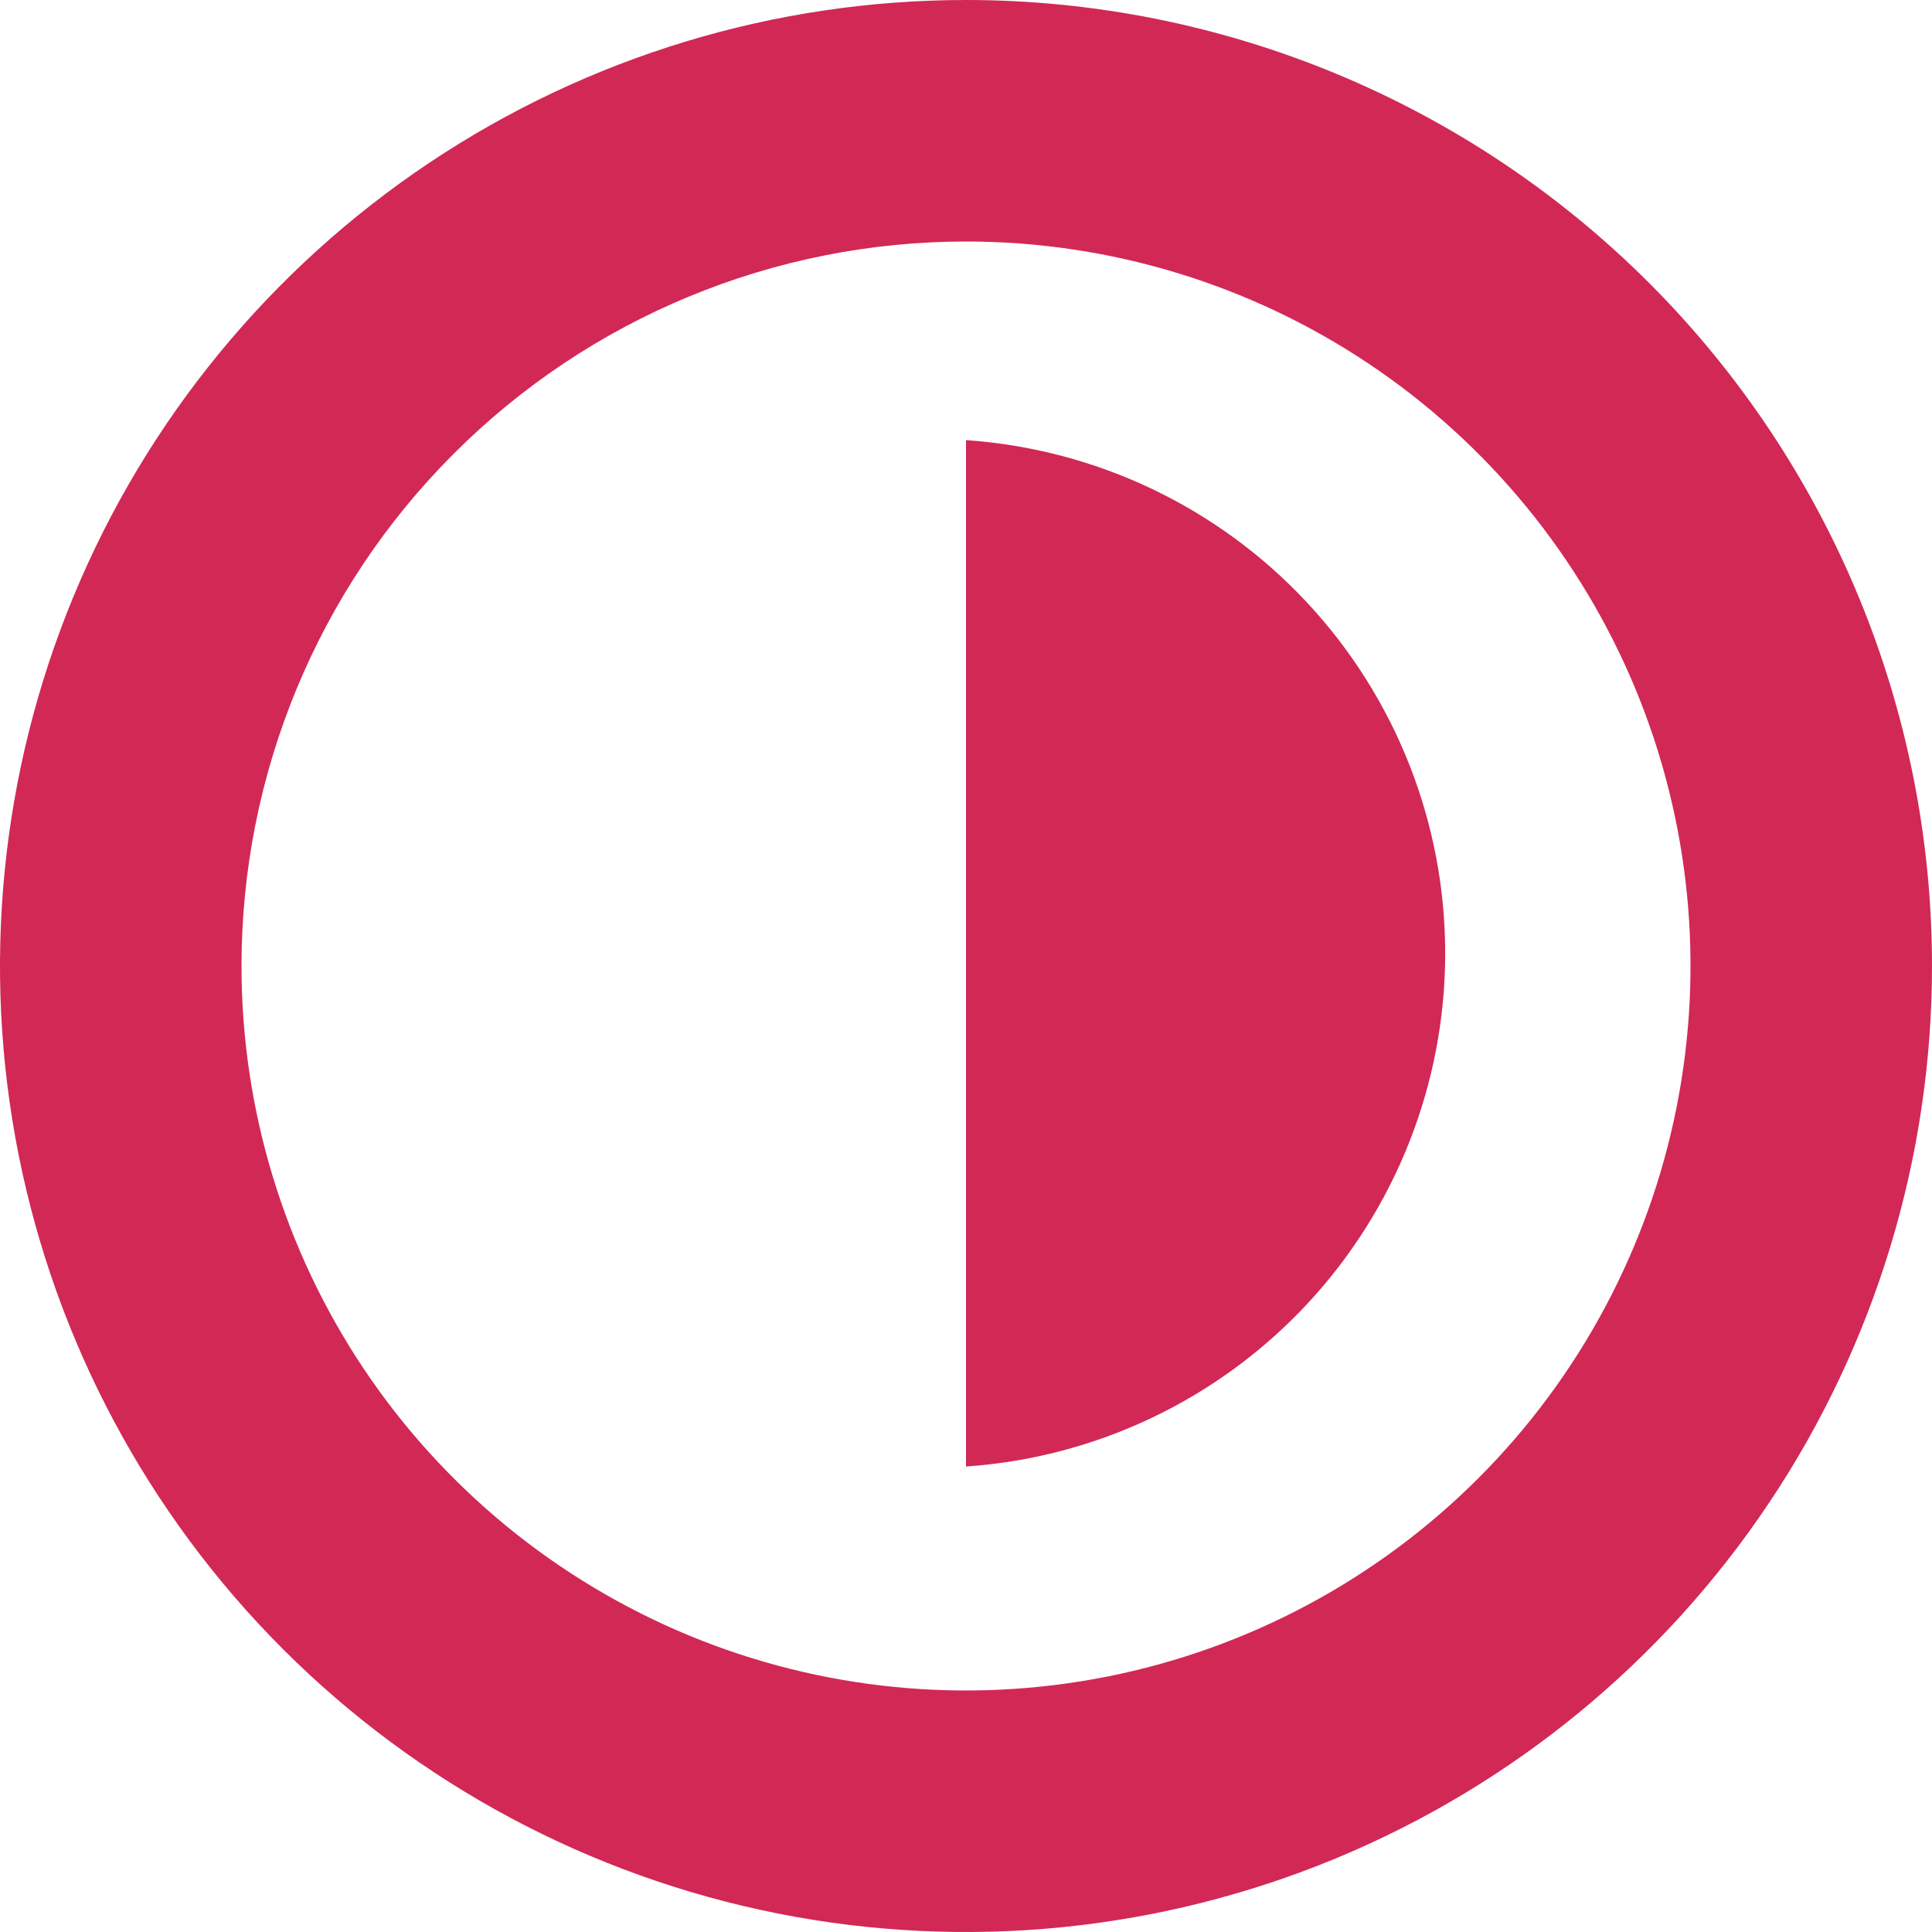
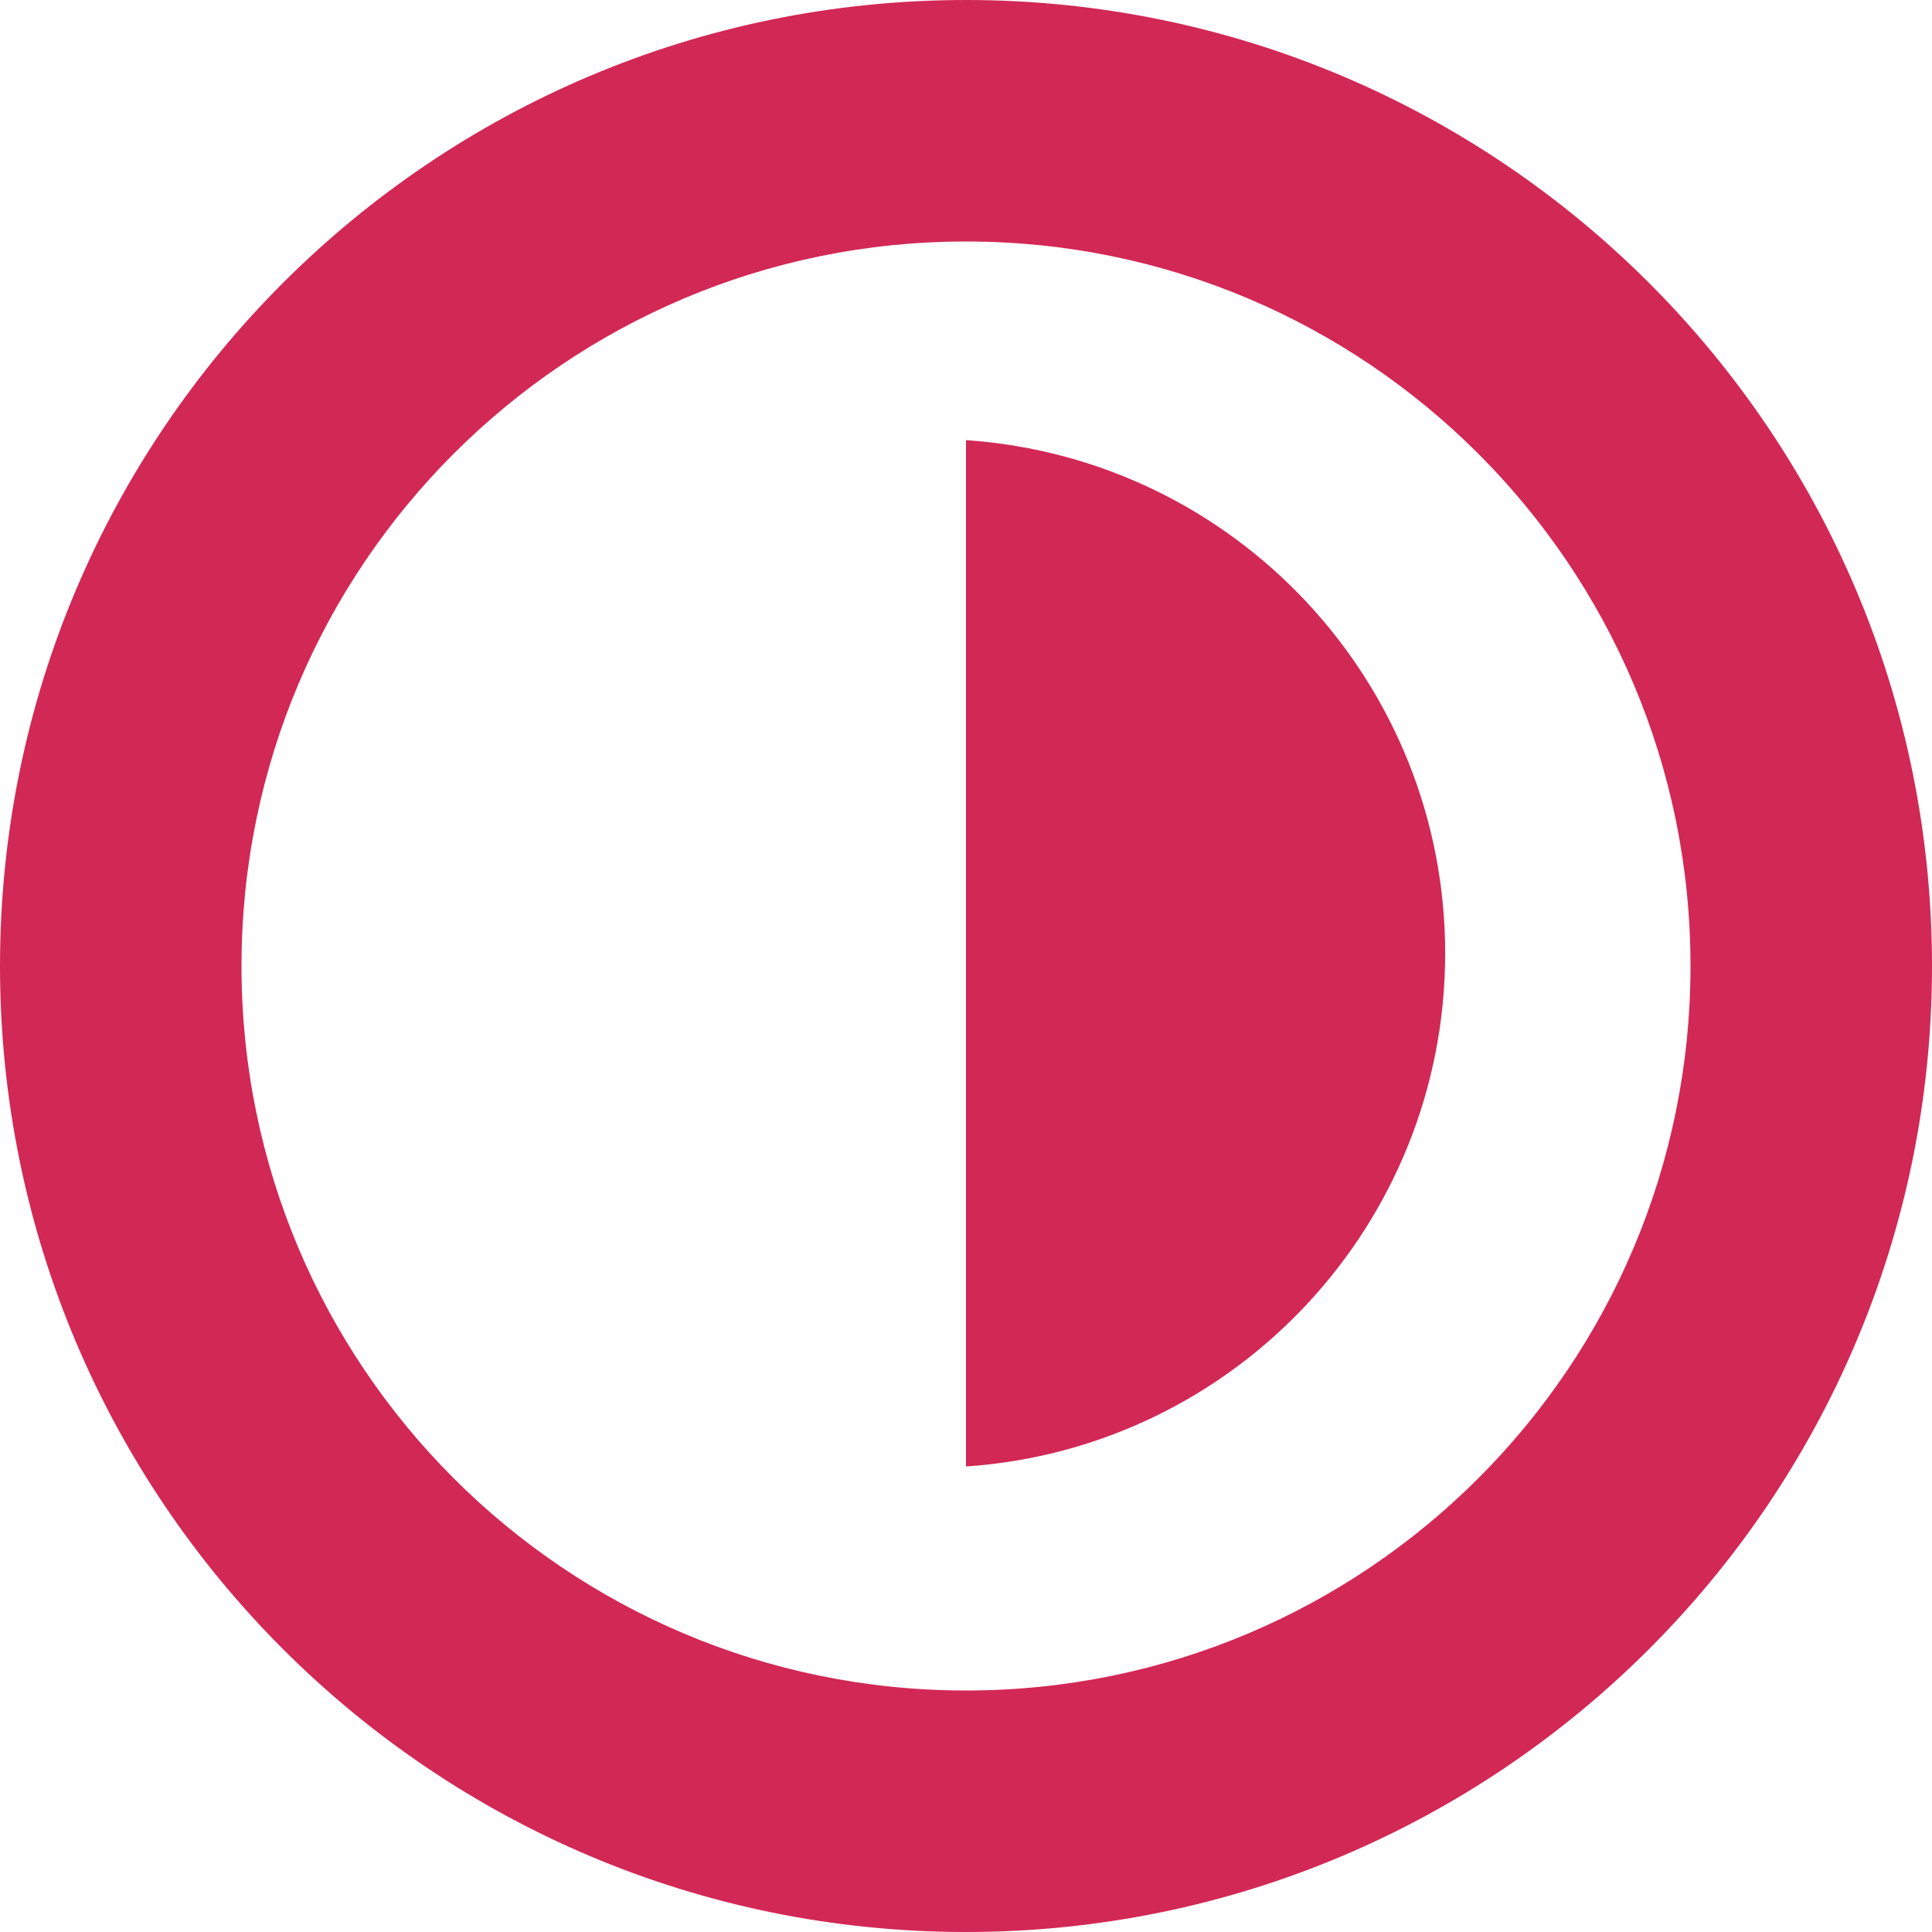
- <svg xmlns="http://www.w3.org/2000/svg" width="32" height="32" viewBox="0 0 32 32" fill="none">
-   <path d="M16 4C18.373 4 20.694 4.704 22.667 6.022C24.64 7.341 26.178 9.215 27.087 11.408C27.995 13.601 28.233 16.013 27.769 18.341C27.306 20.669 26.163 22.807 24.485 24.485C22.807 26.163 20.669 27.306 18.341 27.769C16.013 28.232 13.601 27.995 11.408 27.087C9.215 26.178 7.341 24.64 6.022 22.667C4.704 20.694 4 18.373 4 16C4 12.817 5.264 9.765 7.515 7.515C9.765 5.264 12.817 4 16 4ZM16 0C12.835 0 9.742 0.938 7.111 2.696C4.48 4.455 2.429 6.953 1.218 9.877C0.007 12.801 -0.31 16.018 0.307 19.121C0.925 22.225 2.449 25.076 4.686 27.314C6.924 29.551 9.775 31.075 12.879 31.693C15.982 32.31 19.199 31.993 22.123 30.782C25.047 29.571 27.545 27.52 29.303 24.889C31.062 22.258 32 19.165 32 16C32 11.757 30.314 7.687 27.314 4.686C24.313 1.686 20.244 0 16 0Z" fill="#D22856" />
-   <path d="M16 24.29C18.154 24.142 20.171 23.182 21.644 21.605C23.117 20.027 23.937 17.949 23.937 15.79C23.937 13.631 23.117 11.553 21.644 9.975C20.171 8.398 18.154 7.438 16 7.29" fill="#D22856" />
+ <svg xmlns="http://www.w3.org/2000/svg" width="32" height="32" fill="none">
+   <path d="M16 4a12 12 0 1 1 0 24 12 12 0 0 1 0-24Zm0-4a16 16 0 1 0 0 32 16 16 0 0 0 0-32Z" fill="#D22856" />
+   <path d="M16 24.29a8.52 8.52 0 0 0 0-17" fill="#D22856" />
</svg>
